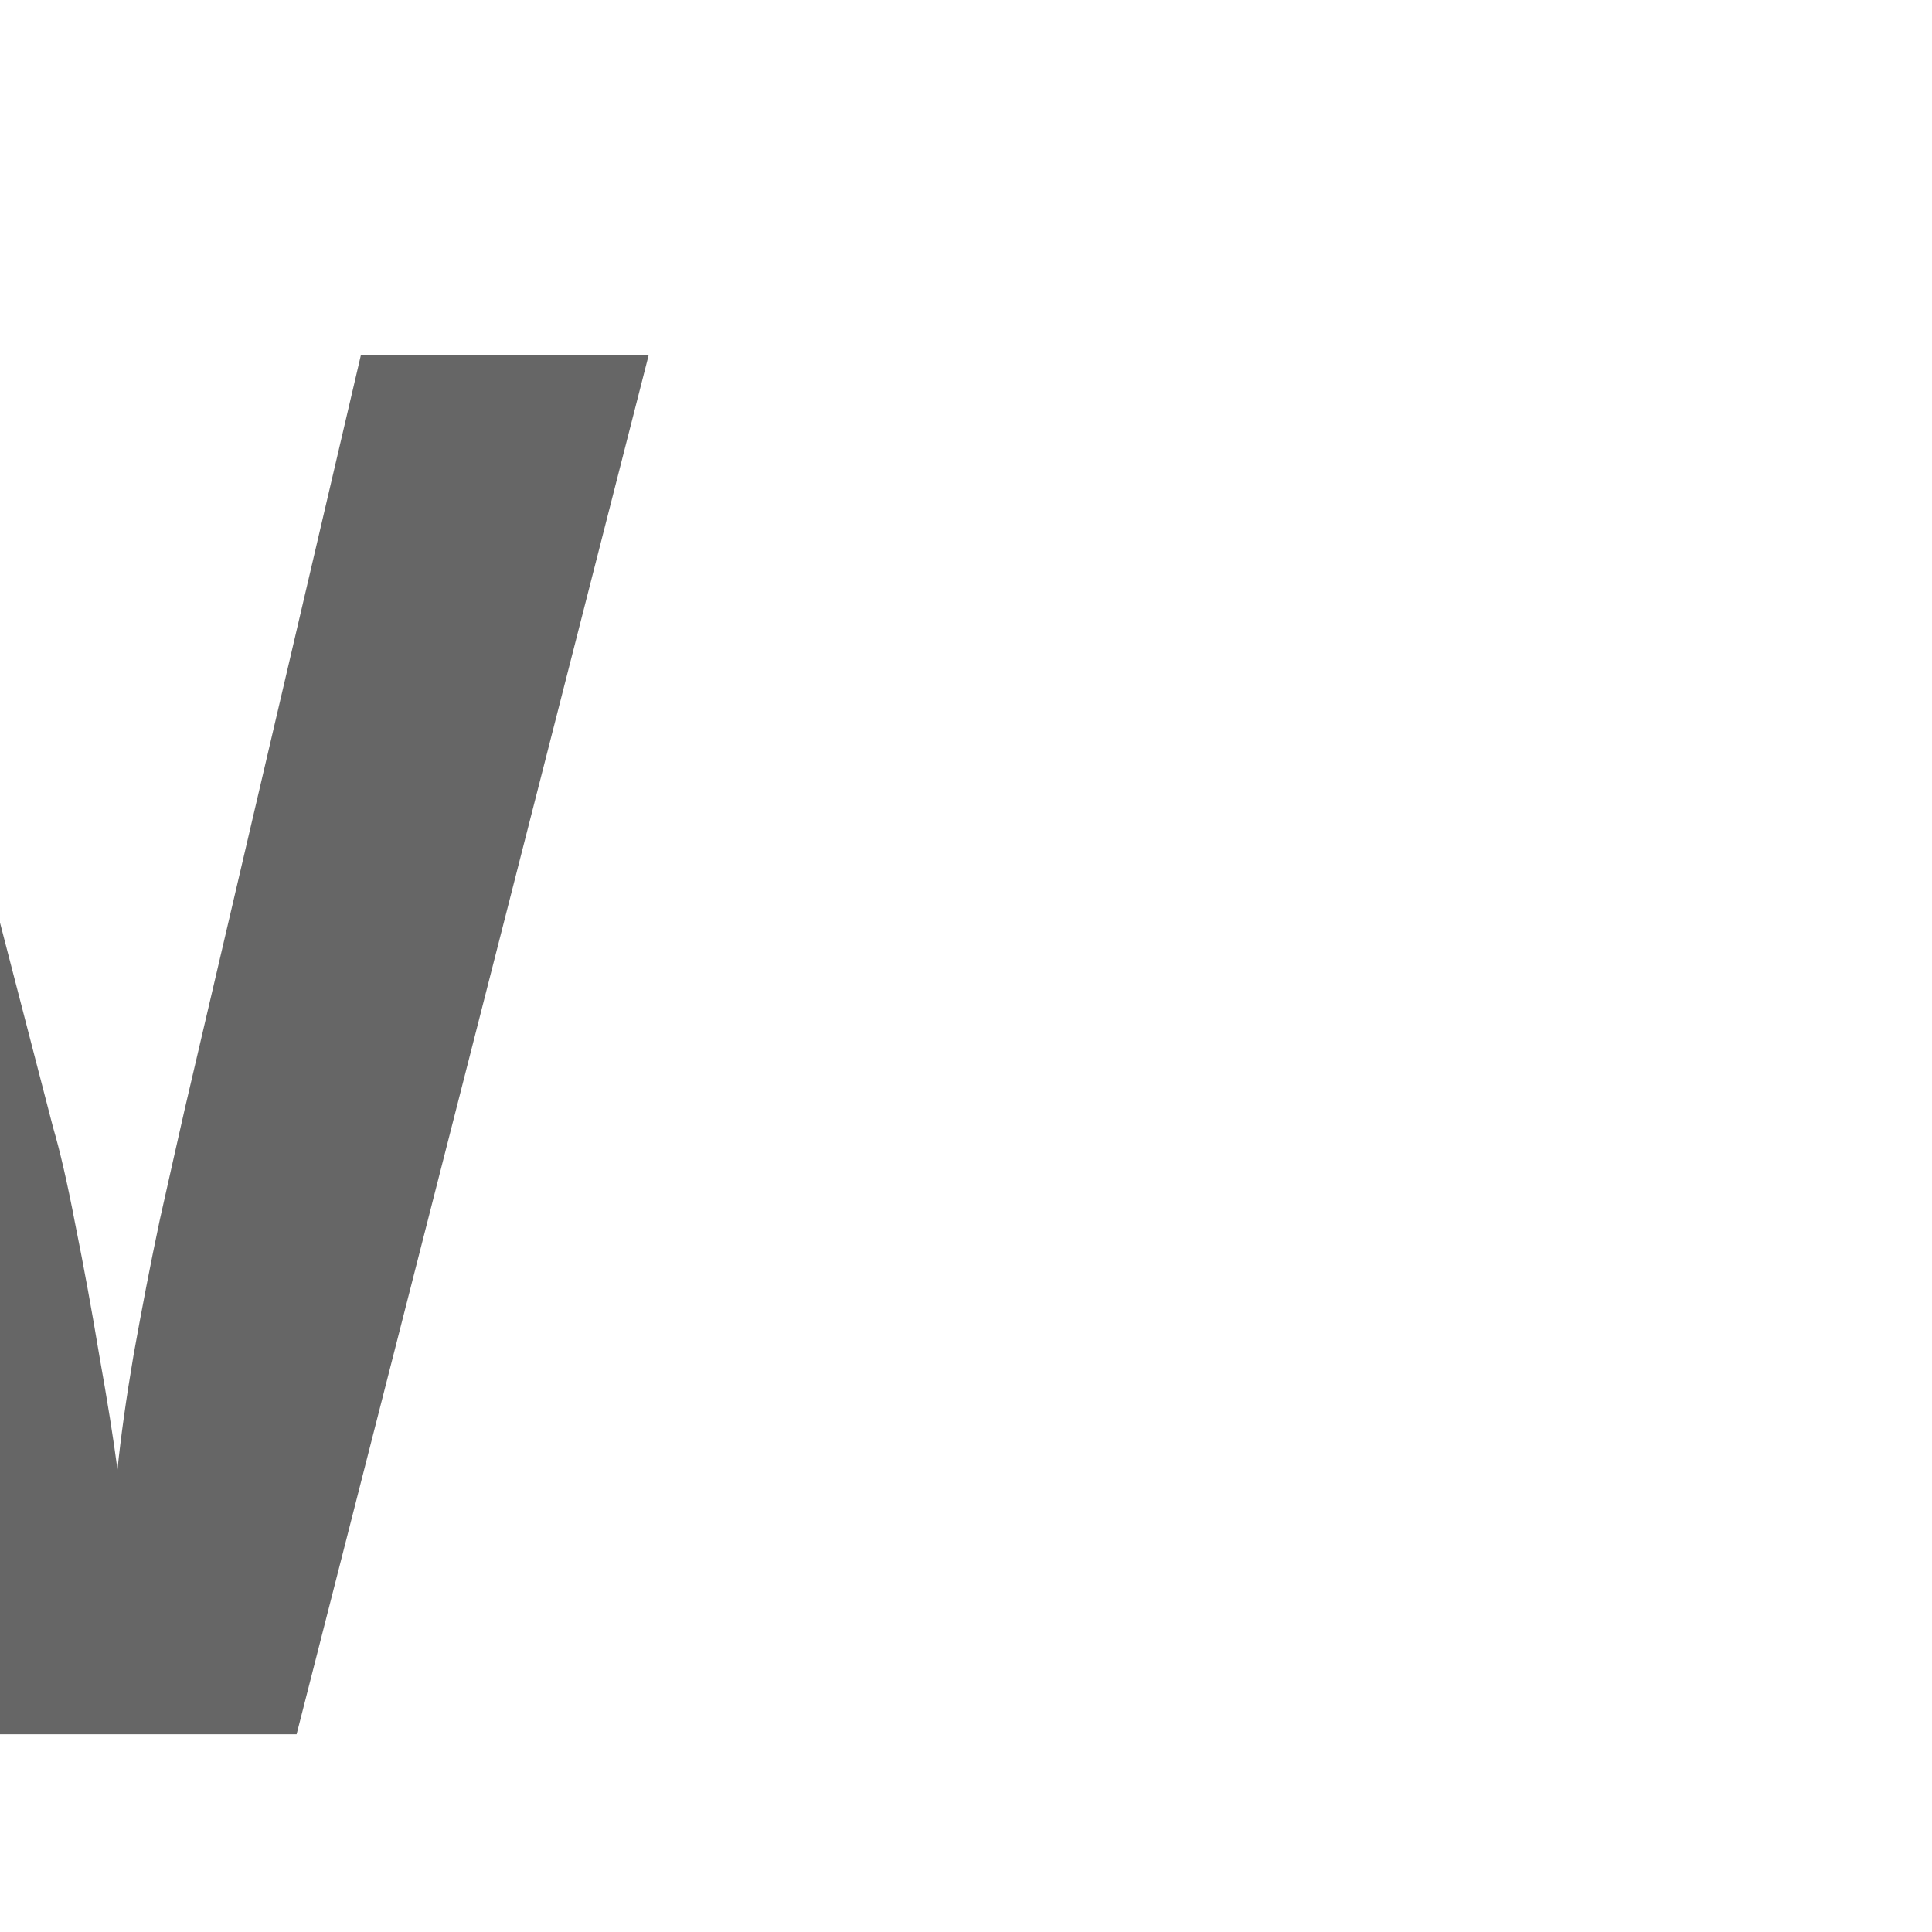
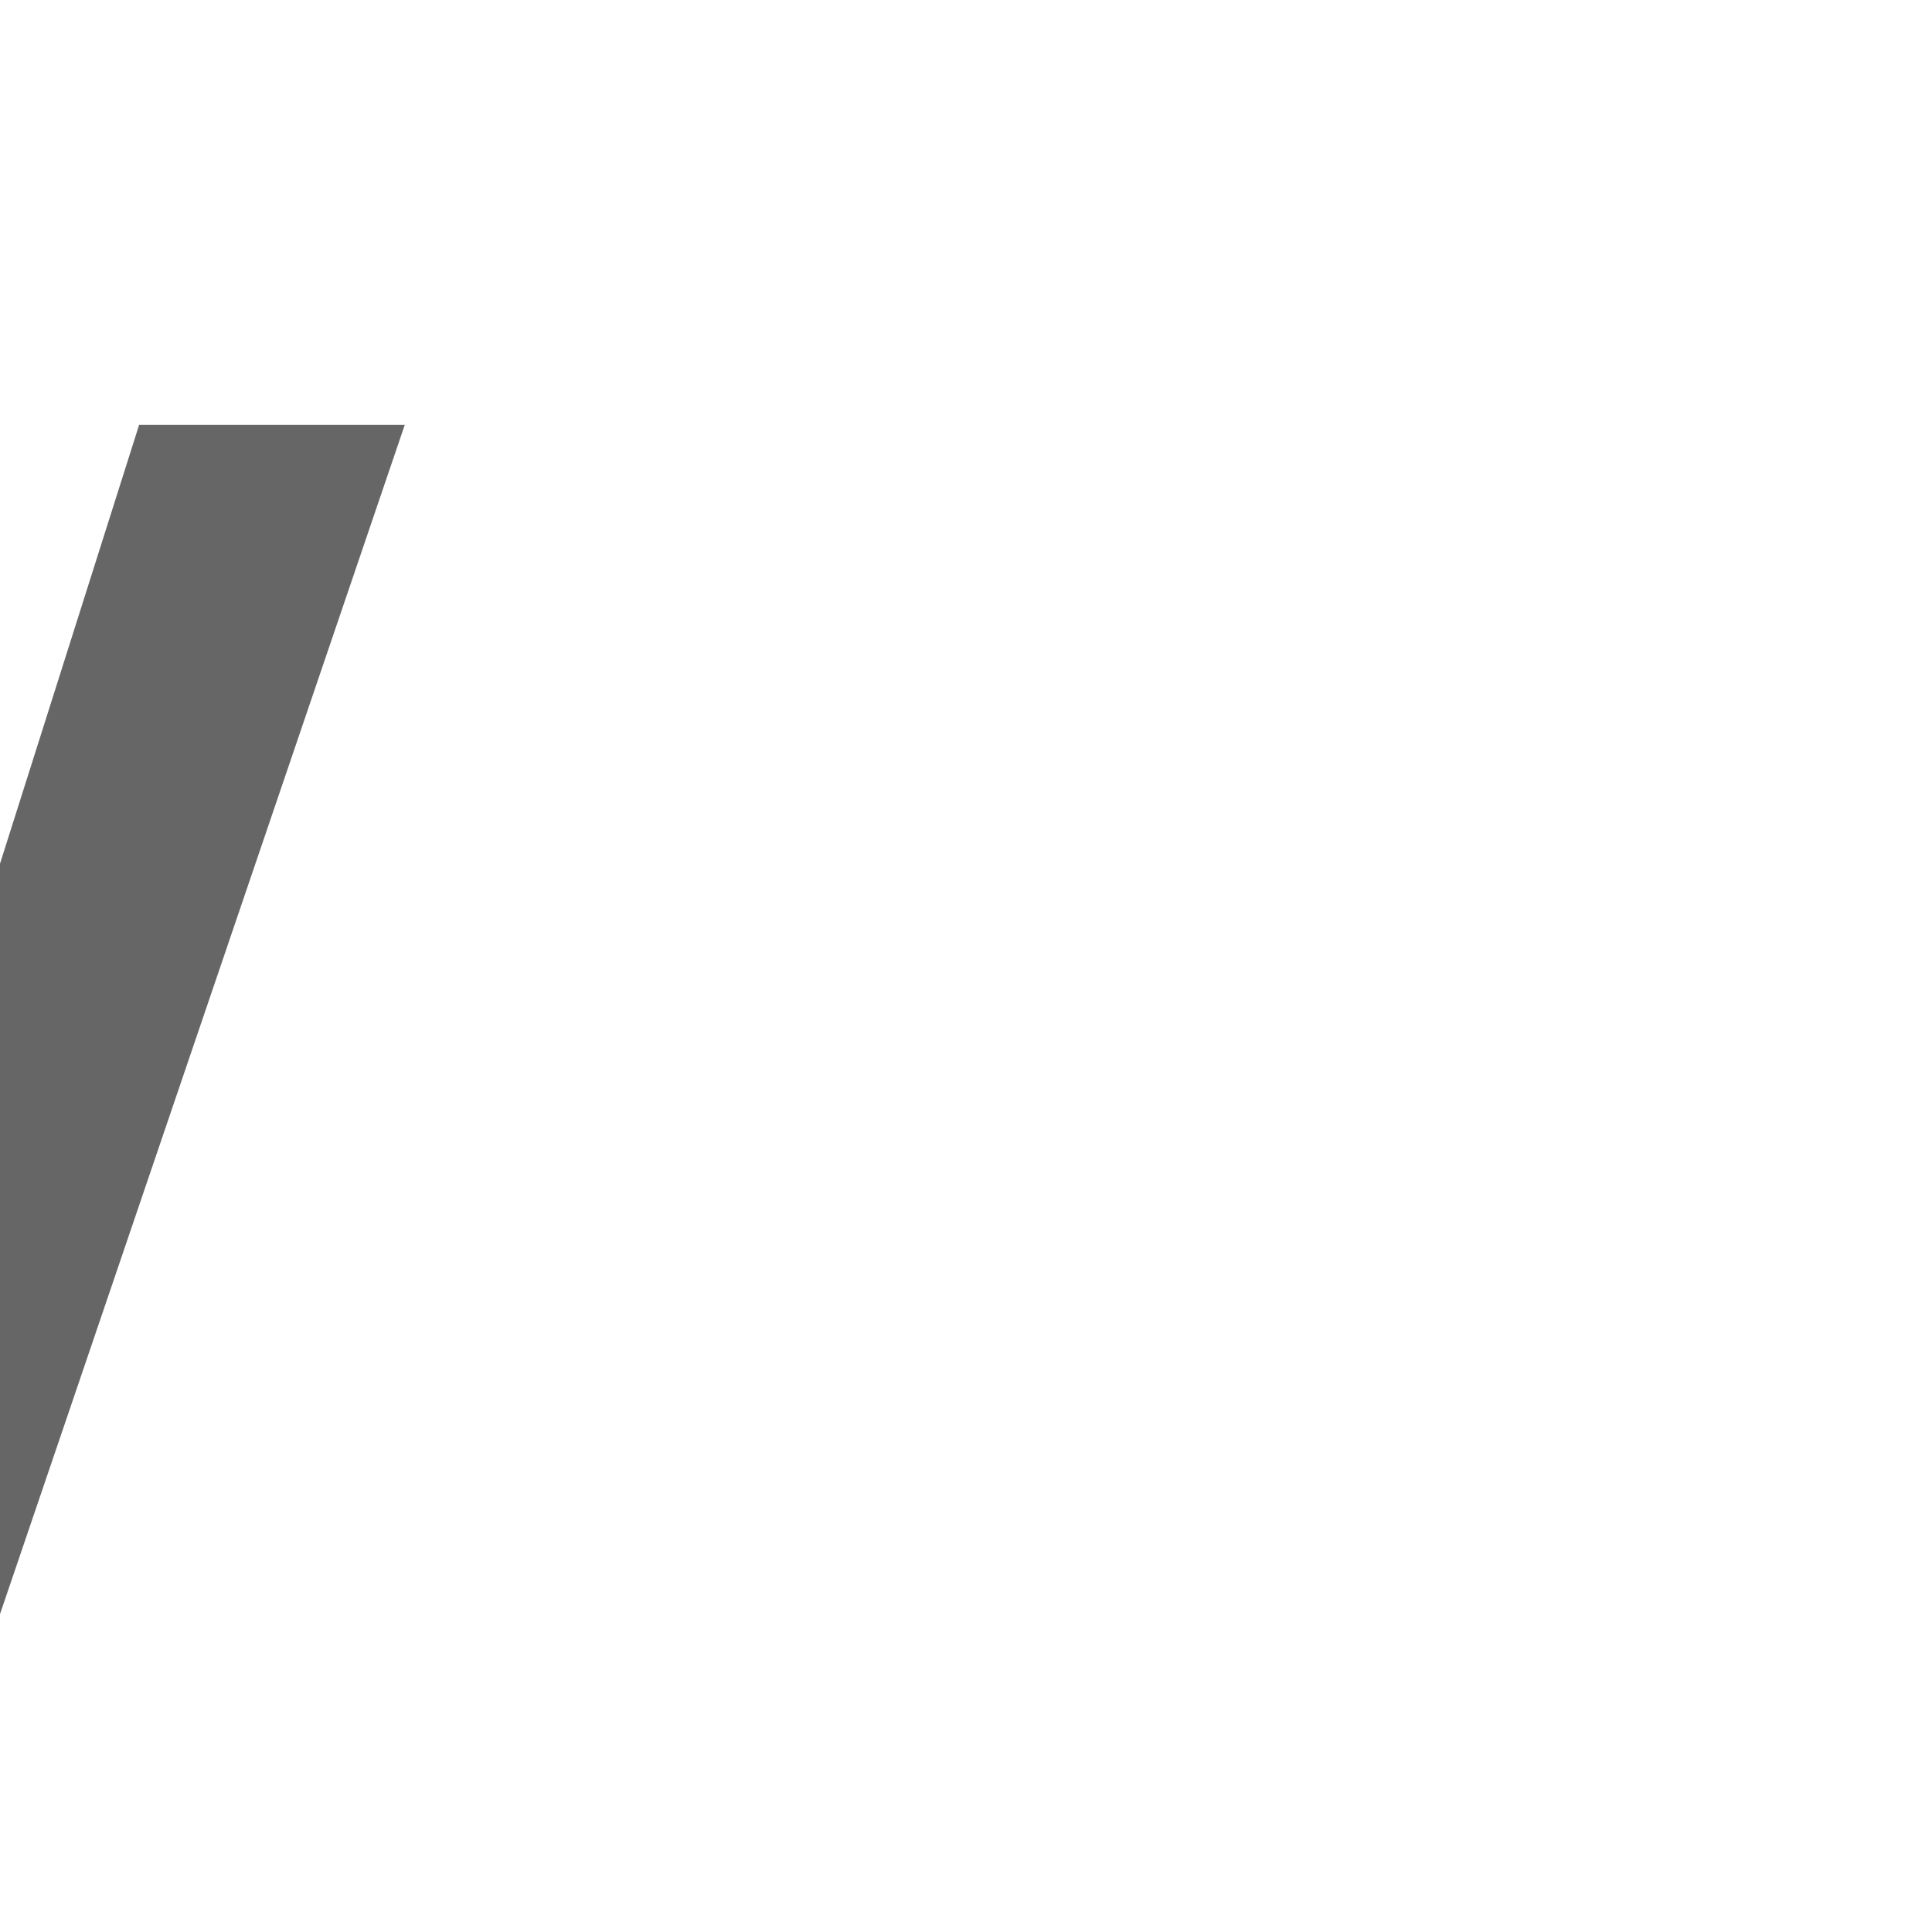
<svg xmlns="http://www.w3.org/2000/svg" width="30" height="30" id="svg2" version="1.1">
  <defs id="defs4" />
  <g id="layer2" style="display:none">
    <path style="color:#000000;fill:none;stroke:#b3b3b3;stroke-width:4.452;stroke-miterlimit:4;stroke-dasharray:none;marker:none;visibility:visible;display:inline;overflow:visible;enable-background:accumulate" id="path3782" d="m 74.286,44.179 a 33.393,33.393 0 1 1 -66.786,0 33.393,33.393 0 1 1 66.786,0 z" transform="matrix(0.5614973,0,0,0.5614973,-7.96123,-9.80615)" />
  </g>
-   <g id="layer1" transform="translate(-2,-1020.362)" style="display:none">
-     <text xml:space="preserve" style="font-size:30px;font-style:normal;font-variant:normal;font-weight:normal;font-stretch:normal;text-align:center;line-height:125%;letter-spacing:0px;word-spacing:-5.504px;text-anchor:middle;fill:#b3b3b3;fill-opacity:1;stroke:none;font-family:Comfortaa;-inkscape-font-specification:Comfortaa" x="18.012" y="1047.441" id="text3784">
-       <tspan id="tspan3786" x="18.012" y="1047.441" style="font-size:30px;font-weight:bold;text-align:center;text-anchor:middle;-inkscape-font-specification:Comfortaa Bold">B</tspan>
-     </text>
-   </g>
  <g style="display:none" transform="translate(-2,-1020.362)" id="g3856">
-     <text id="text3858" y="1047.291" x="15.261" style="font-size:30px;font-style:normal;font-variant:normal;font-weight:bold;font-stretch:normal;text-indent:0;text-align:center;text-decoration:none;line-height:125%;letter-spacing:0px;word-spacing:-5.504px;text-transform:none;direction:ltr;block-progression:tb;writing-mode:lr-tb;text-anchor:middle;baseline-shift:baseline;color:#000000;fill:#666666;fill-opacity:1;fill-rule:nonzero;stroke:none;marker:none;visibility:visible;display:inline;overflow:visible;enable-background:accumulate;font-family:Comfortaa;-inkscape-font-specification:Comfortaa Bold" xml:space="preserve">
-       <tspan style="font-size:30px;font-style:normal;font-variant:normal;font-weight:bold;font-stretch:normal;text-indent:0;text-align:center;text-decoration:none;line-height:125%;letter-spacing:0px;word-spacing:-5.504px;text-transform:none;direction:ltr;block-progression:tb;writing-mode:lr-tb;text-anchor:middle;baseline-shift:baseline;color:#000000;fill:#666666;fill-opacity:1;fill-rule:nonzero;stroke:none;marker:none;visibility:visible;display:inline;overflow:visible;enable-background:accumulate;font-family:Comfortaa;-inkscape-font-specification:Comfortaa Bold" y="1047.291" x="15.261" id="tspan3860">C</tspan>
+     <text id="text3858" y="1046.09" x="15.411" style="font-size:27px;font-style:normal;font-variant:normal;font-weight:bold;font-stretch:normal;text-indent:0;text-align:center;text-decoration:none;line-height:125%;letter-spacing:0px;word-spacing:-5.504px;text-transform:none;direction:ltr;block-progression:tb;writing-mode:lr-tb;text-anchor:middle;baseline-shift:baseline;color:#000000;fill:#666666;fill-opacity:1;fill-rule:nonzero;stroke:none;marker:none;visibility:visible;display:inline;overflow:visible;enable-background:accumulate;font-family:Comfortaa;-inkscape-font-specification:Comfortaa Bold" xml:space="preserve">
+       <tspan style="font-size:27px;font-style:normal;font-variant:normal;font-weight:bold;font-stretch:normal;text-indent:0;text-align:center;text-decoration:none;line-height:125%;letter-spacing:0px;word-spacing:-5.504px;text-transform:none;direction:ltr;block-progression:tb;writing-mode:lr-tb;text-anchor:middle;baseline-shift:baseline;color:#000000;fill:#666666;fill-opacity:1;fill-rule:nonzero;stroke:none;marker:none;visibility:visible;display:inline;overflow:visible;enable-background:accumulate;font-family:Comfortaa;-inkscape-font-specification:Comfortaa Bold" y="1046.09" x="15.411" id="tspan3860">C</tspan>
    </text>
  </g>
  <g id="layer5" style="display:none">
-     <text id="text3858-1" y="26.929" x="14.913" style="font-size:30px;font-style:normal;font-variant:normal;font-weight:bold;font-stretch:normal;text-indent:0;text-align:center;text-decoration:none;line-height:125%;letter-spacing:0px;word-spacing:-5.504px;text-transform:none;direction:ltr;block-progression:tb;writing-mode:lr-tb;text-anchor:middle;baseline-shift:baseline;color:#000000;fill:#666666;fill-opacity:1;fill-rule:nonzero;stroke:none;marker:none;visibility:visible;display:inline;overflow:visible;enable-background:accumulate;font-family:Comfortaa;-inkscape-font-specification:Comfortaa Bold" xml:space="preserve">
-       <tspan style="font-size:30px;font-style:normal;font-variant:normal;font-weight:bold;font-stretch:normal;text-indent:0;text-align:center;text-decoration:none;line-height:125%;letter-spacing:0px;word-spacing:-5.504px;text-transform:none;direction:ltr;block-progression:tb;writing-mode:lr-tb;text-anchor:middle;baseline-shift:baseline;color:#000000;fill:#666666;fill-opacity:1;fill-rule:nonzero;stroke:none;marker:none;visibility:visible;display:inline;overflow:visible;enable-background:accumulate;font-family:Comfortaa;-inkscape-font-specification:Comfortaa Bold" y="26.929" x="14.913" id="tspan3860-7">S</tspan>
+     <text id="text3858-1" y="25.577" x="15.063" style="font-size:27px;font-style:normal;font-variant:normal;font-weight:bold;font-stretch:normal;text-indent:0;text-align:center;text-decoration:none;line-height:125%;letter-spacing:0px;word-spacing:-5.504px;text-transform:none;direction:ltr;block-progression:tb;writing-mode:lr-tb;text-anchor:middle;baseline-shift:baseline;color:#000000;fill:#666666;fill-opacity:1;fill-rule:nonzero;stroke:none;marker:none;visibility:visible;display:inline;overflow:visible;enable-background:accumulate;font-family:Comfortaa;-inkscape-font-specification:Comfortaa Bold" xml:space="preserve">
+       <tspan style="font-size:27px;font-style:normal;font-variant:normal;font-weight:bold;font-stretch:normal;text-indent:0;text-align:center;text-decoration:none;line-height:125%;letter-spacing:0px;word-spacing:-5.504px;text-transform:none;direction:ltr;block-progression:tb;writing-mode:lr-tb;text-anchor:middle;baseline-shift:baseline;color:#000000;fill:#666666;fill-opacity:1;fill-rule:nonzero;stroke:none;marker:none;visibility:visible;display:inline;overflow:visible;enable-background:accumulate;font-family:Comfortaa;-inkscape-font-specification:Comfortaa Bold" y="25.577" x="15.063" id="tspan3860-7">S</tspan>
    </text>
  </g>
-   <g style="display:none" id="g3790">
-     <text xml:space="preserve" style="font-size:30px;font-style:normal;font-variant:normal;font-weight:bold;font-stretch:normal;text-indent:0;text-align:center;text-decoration:none;line-height:125%;letter-spacing:0px;word-spacing:-5.504px;text-transform:none;direction:ltr;block-progression:tb;writing-mode:lr-tb;text-anchor:middle;baseline-shift:baseline;color:#000000;fill:#666666;fill-opacity:1;fill-rule:nonzero;stroke:none;marker:none;visibility:visible;display:inline;overflow:visible;enable-background:accumulate;font-family:Comfortaa;-inkscape-font-specification:Comfortaa Bold" x="14.763" y="26.929" id="text3792">
-       <tspan id="tspan3794" x="14.763" y="26.929" style="font-size:30px;font-style:normal;font-variant:normal;font-weight:bold;font-stretch:normal;text-indent:0;text-align:center;text-decoration:none;line-height:125%;letter-spacing:0px;word-spacing:-5.504px;text-transform:none;direction:ltr;block-progression:tb;writing-mode:lr-tb;text-anchor:middle;baseline-shift:baseline;color:#000000;fill:#666666;fill-opacity:1;fill-rule:nonzero;stroke:none;marker:none;visibility:visible;display:inline;overflow:visible;enable-background:accumulate;font-family:Comfortaa;-inkscape-font-specification:Comfortaa Bold">V</tspan>
+   <g style="display:inline" id="g3790">
+     <text xml:space="preserve" style="font-size:27px;font-style:normal;font-variant:normal;font-weight:bold;font-stretch:normal;text-indent:0;text-align:center;text-decoration:none;line-height:125%;letter-spacing:0px;word-spacing:-5.504px;text-transform:none;direction:ltr;block-progression:tb;writing-mode:lr-tb;text-anchor:middle;baseline-shift:baseline;color:#000000;fill:#666666;fill-opacity:1;fill-rule:nonzero;stroke:none;marker:none;visibility:visible;display:inline;overflow:visible;enable-background:accumulate;font-family:Comfortaa;-inkscape-font-specification:Comfortaa Bold" x="15.063" y="25.877" id="text3792">
+       <tspan id="tspan3794" x="15.063" y="25.877" style="font-size:27px;font-style:normal;font-variant:normal;font-weight:bold;font-stretch:normal;text-indent:0;text-align:center;text-decoration:none;line-height:125%;letter-spacing:0px;word-spacing:-5.504px;text-transform:none;direction:ltr;block-progression:tb;writing-mode:lr-tb;text-anchor:middle;baseline-shift:baseline;color:#000000;fill:#666666;fill-opacity:1;fill-rule:nonzero;stroke:none;marker:none;visibility:visible;display:inline;overflow:visible;enable-background:accumulate;font-family:Comfortaa;-inkscape-font-specification:Comfortaa Bold">V</tspan>
    </text>
  </g>
-   <g id="g3796" style="display:inline">
-     <text id="text3798" y="26.929" x="15.063" style="font-size:30px;font-style:normal;font-variant:normal;font-weight:normal;font-stretch:normal;text-align:center;line-height:125%;letter-spacing:0px;word-spacing:-5.504px;text-anchor:middle;fill:#666666;fill-opacity:1;stroke:none;display:inline;font-family:Comfortaa;-inkscape-font-specification:Comfortaa" xml:space="preserve">
-       <tspan style="font-size:30px;font-weight:bold;text-align:center;text-anchor:middle;fill:#666666;fill-opacity:1;-inkscape-font-specification:Comfortaa Bold" y="26.929" x="15.063" id="tspan3800">W</tspan>
+   <g id="g3796" style="display:none">
+     <text id="text3798" y="26.478" x="15.063" style="font-size:27px;font-style:normal;font-variant:normal;font-weight:bold;font-stretch:normal;text-indent:0;text-align:center;text-decoration:none;line-height:125%;letter-spacing:0px;word-spacing:-5.504px;text-transform:none;direction:ltr;block-progression:tb;writing-mode:lr-tb;text-anchor:middle;baseline-shift:baseline;color:#000000;fill:#666666;fill-opacity:1;fill-rule:nonzero;stroke:none;marker:none;visibility:visible;display:inline;overflow:visible;enable-background:accumulate;font-family:Comfortaa;-inkscape-font-specification:Comfortaa Bold" xml:space="preserve">
+       <tspan style="font-size:27px;font-style:normal;font-variant:normal;font-weight:bold;font-stretch:normal;text-indent:0;text-align:center;text-decoration:none;line-height:125%;letter-spacing:0px;word-spacing:-5.504px;text-transform:none;direction:ltr;block-progression:tb;writing-mode:lr-tb;text-anchor:middle;baseline-shift:baseline;color:#000000;fill:#666666;fill-opacity:1;fill-rule:nonzero;stroke:none;marker:none;visibility:visible;display:inline;overflow:visible;enable-background:accumulate;font-family:Comfortaa;-inkscape-font-specification:Comfortaa Bold" y="26.478" x="15.063" id="tspan3800">W</tspan>
+     </text>
+   </g>
+   <g style="display:none" id="g3777">
+     <text xml:space="preserve" style="font-size:27px;font-style:normal;font-variant:normal;font-weight:normal;font-stretch:normal;text-align:center;line-height:125%;letter-spacing:0px;word-spacing:-5.504px;text-anchor:middle;fill:#666666;fill-opacity:1;stroke:none;display:inline;font-family:Comfortaa;-inkscape-font-specification:Comfortaa" x="-15.019" y="-3.491" id="text3779" transform="scale(-1,-1)">
+       <tspan id="tspan3781" x="-15.019" y="-3.491" style="font-size:27px;font-weight:bold;text-align:center;text-anchor:middle;fill:#666666;fill-opacity:1;-inkscape-font-specification:Comfortaa Bold">W</tspan>
    </text>
  </g>
  <g id="layer3" style="display:none">
    <path style="fill:none;stroke:#b3b3b3;stroke-width:8;stroke-linecap:round;stroke-linejoin:round;stroke-miterlimit:4;stroke-opacity:1;stroke-dasharray:none" d="m 8.708,10.783 12.955,0" id="path3789" />
    <path id="path3802" d="m 6.382,22.259 17.606,0" style="fill:none;stroke:#b3b3b3;stroke-width:2;stroke-linecap:round;stroke-linejoin:round;stroke-miterlimit:4;stroke-opacity:1;stroke-dasharray:none" />
  </g>
  <g id="layer4" style="display:none">
    <path id="path3802-5" d="m 6.724,21.717 17.02,0" style="fill:none;stroke:#b3b3b3;stroke-width:3;stroke-linecap:round;stroke-linejoin:round;stroke-miterlimit:4;stroke-opacity:1;stroke-dasharray:none;display:inline" />
    <g id="g3850" transform="matrix(1,0,0,1.779458,-0.1731131,-6.467979)">
      <path id="path3789-6" d="m 6.745,9.995 17.325,0" style="fill:none;stroke:#b3b3b3;stroke-width:2;stroke-linecap:round;stroke-linejoin:round;stroke-miterlimit:4;stroke-opacity:1;stroke-dasharray:none;display:inline" />
      <path style="fill:none;stroke:#b3b3b3;stroke-width:6;stroke-linecap:round;stroke-linejoin:round;stroke-miterlimit:4;stroke-opacity:1;stroke-dasharray:none;display:inline" d="m 14.536,10.032 0.762,0" id="path3844" />
      <path id="path3846" d="m 18.043,10.032 1.749,0" style="fill:none;stroke:#b3b3b3;stroke-width:4;stroke-linecap:round;stroke-linejoin:round;stroke-miterlimit:4;stroke-opacity:1;stroke-dasharray:none;display:inline" />
      <path style="fill:none;stroke:#b3b3b3;stroke-width:4;stroke-linecap:round;stroke-linejoin:round;stroke-miterlimit:4;stroke-opacity:1;stroke-dasharray:none;display:inline" d="m 10.284,10.032 0.159,0" id="path3848" />
    </g>
  </g>
</svg>
